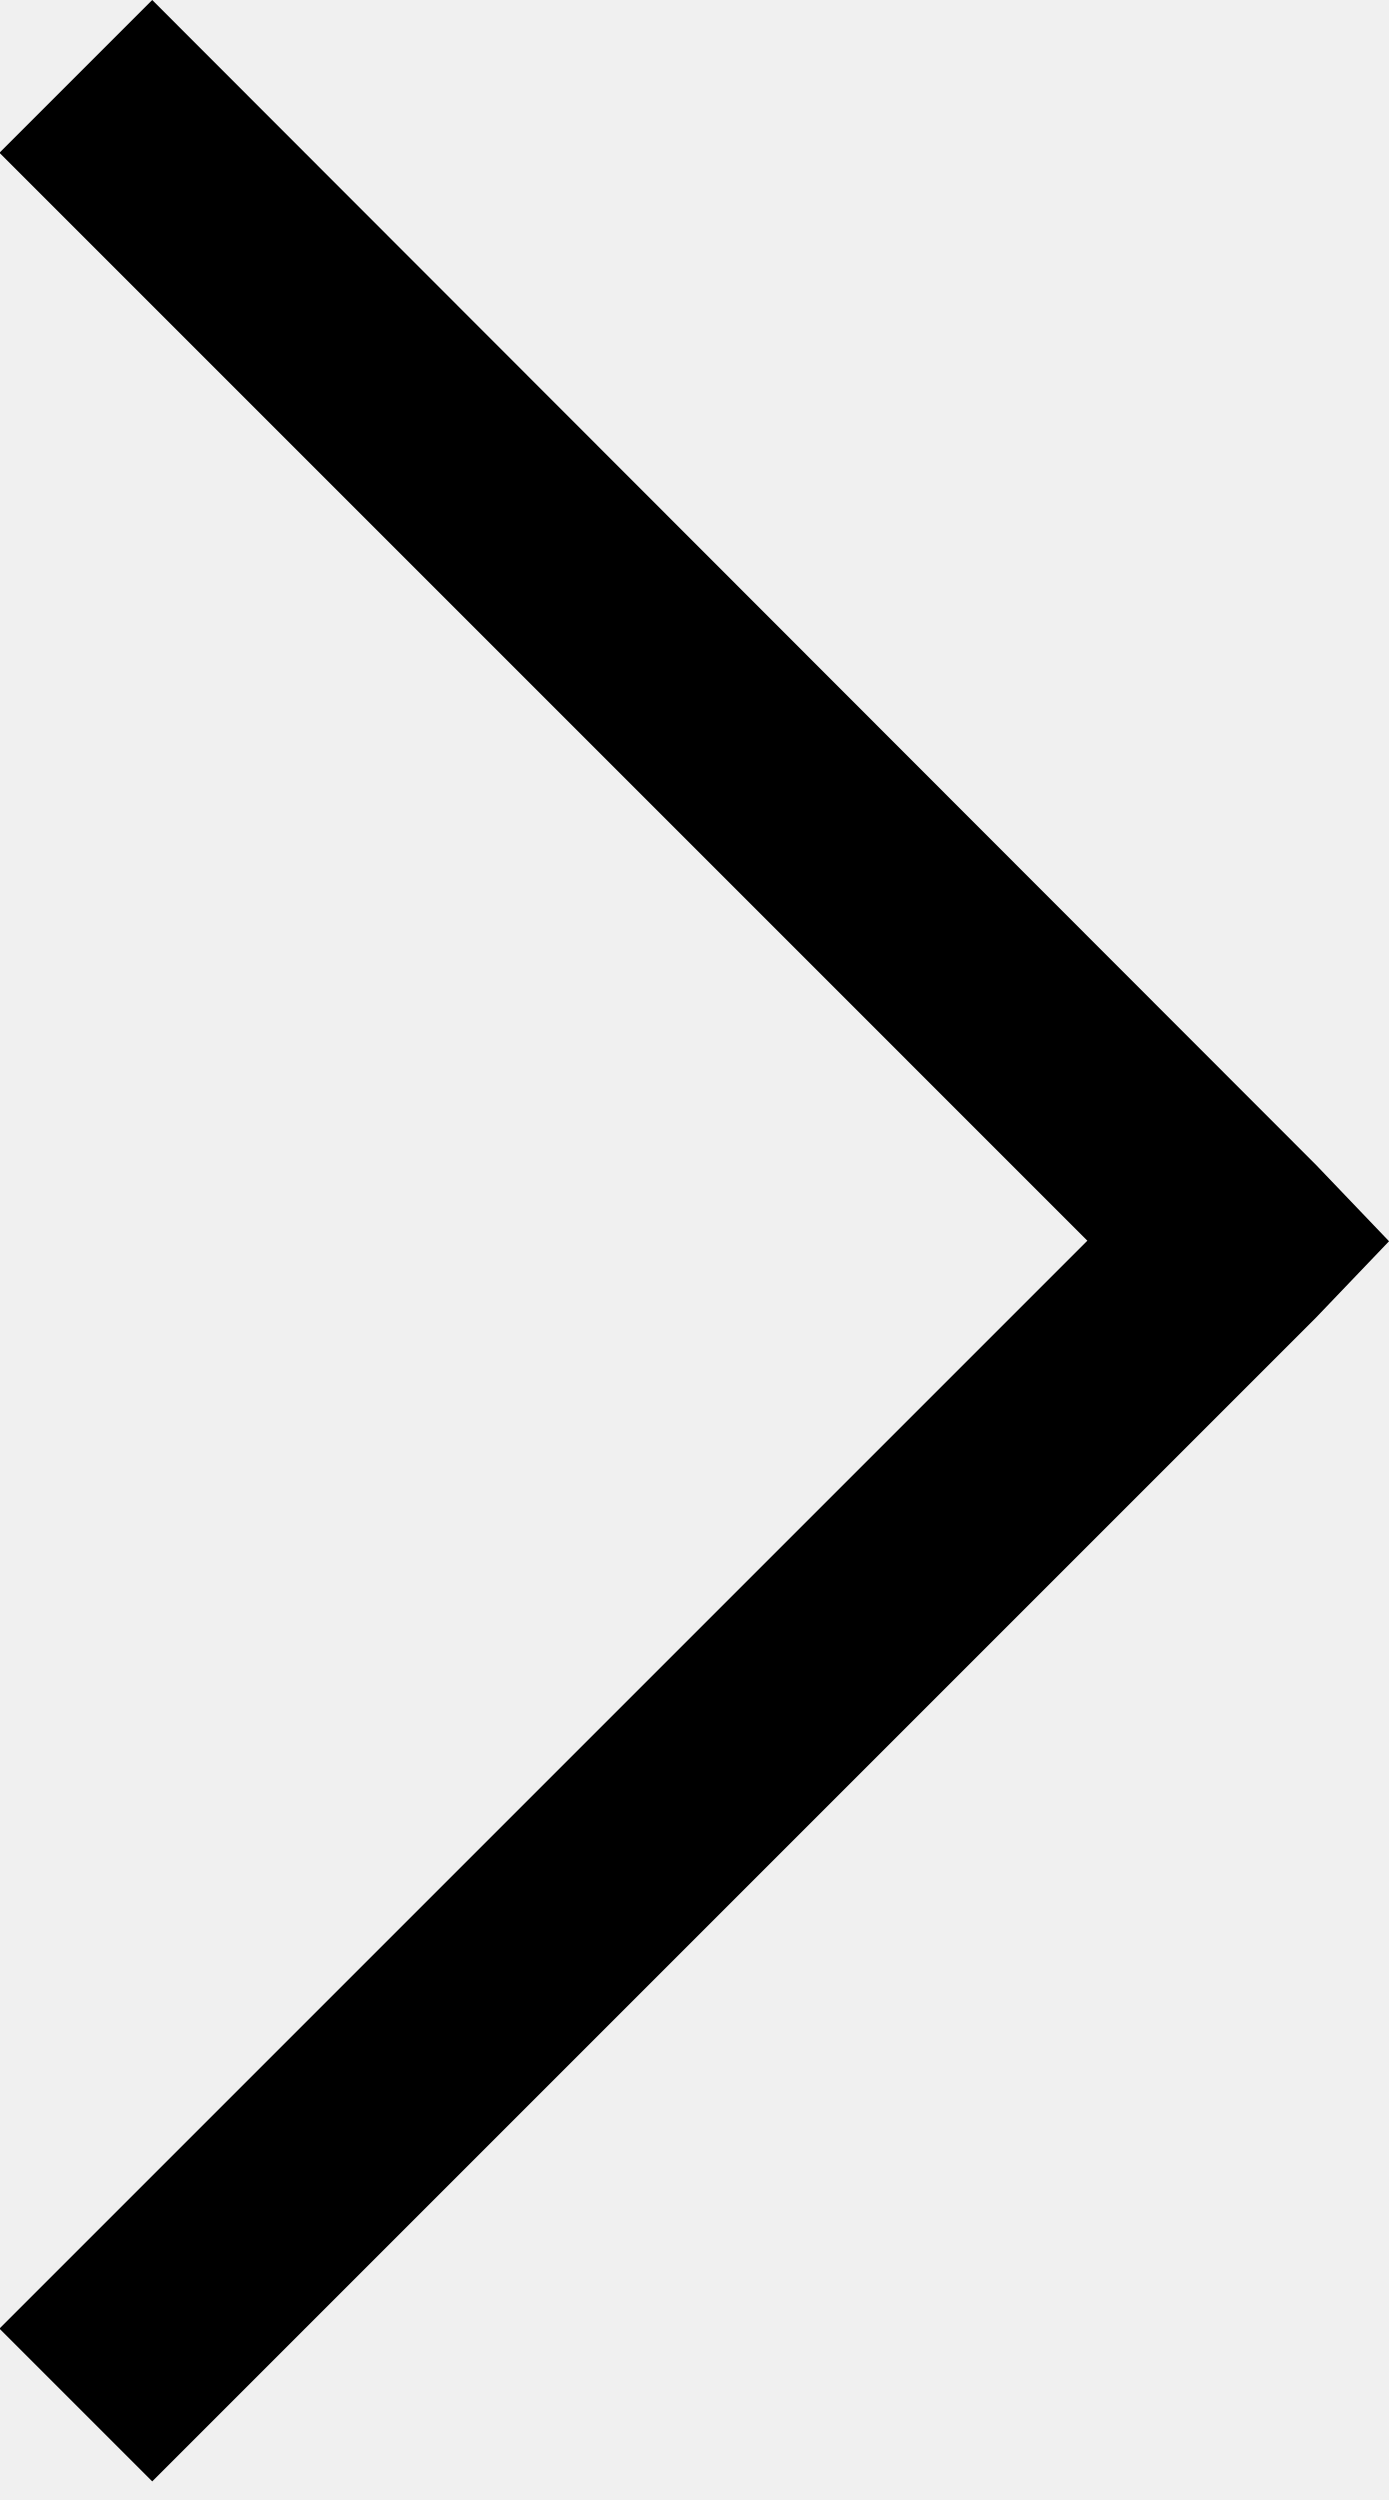
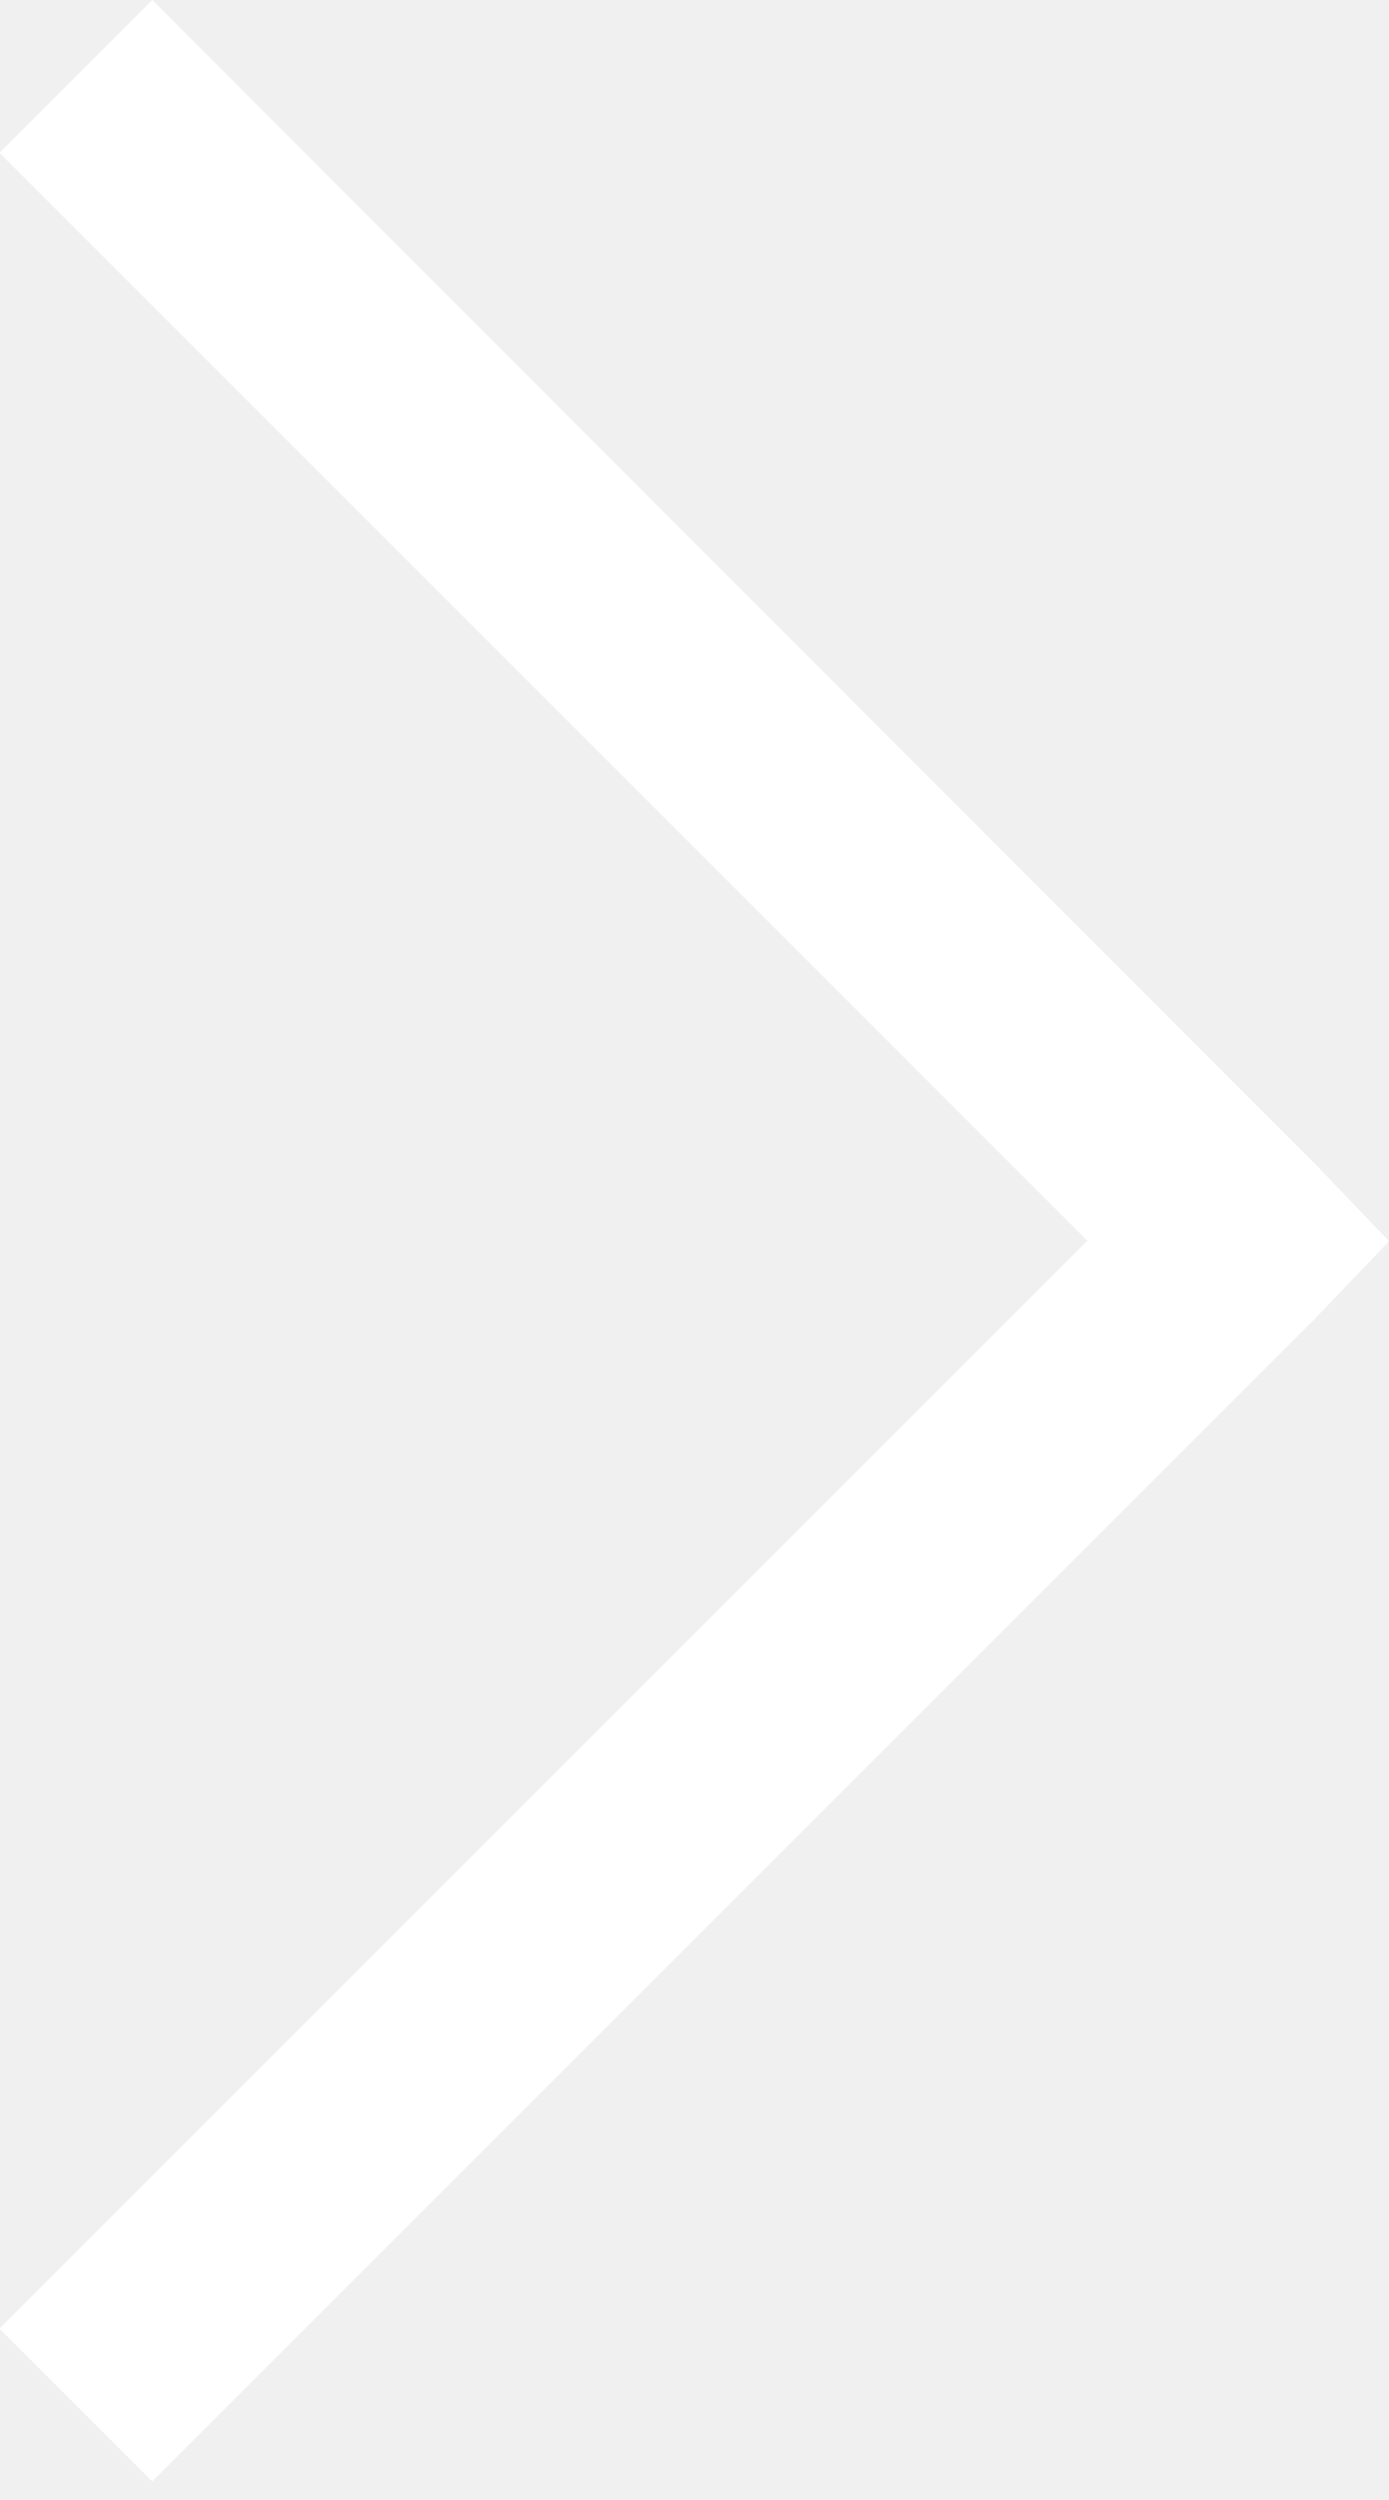
<svg xmlns="http://www.w3.org/2000/svg" width="10" height="18" viewBox="0 0 10 18" fill="none">
-   <path d="M1.096 0L-0.004 1.1L7.829 8.933L-0.004 16.766L1.096 17.866L9.477 9.485L10.001 8.937L9.477 8.389L1.096 0Z" fill="black" />
+   <path d="M1.096 0L-0.004 1.1L7.829 8.933L-0.004 16.766L1.096 17.866L9.477 9.485L10.001 8.937L9.477 8.389L1.096 0Z" fill="white" />
</svg>
